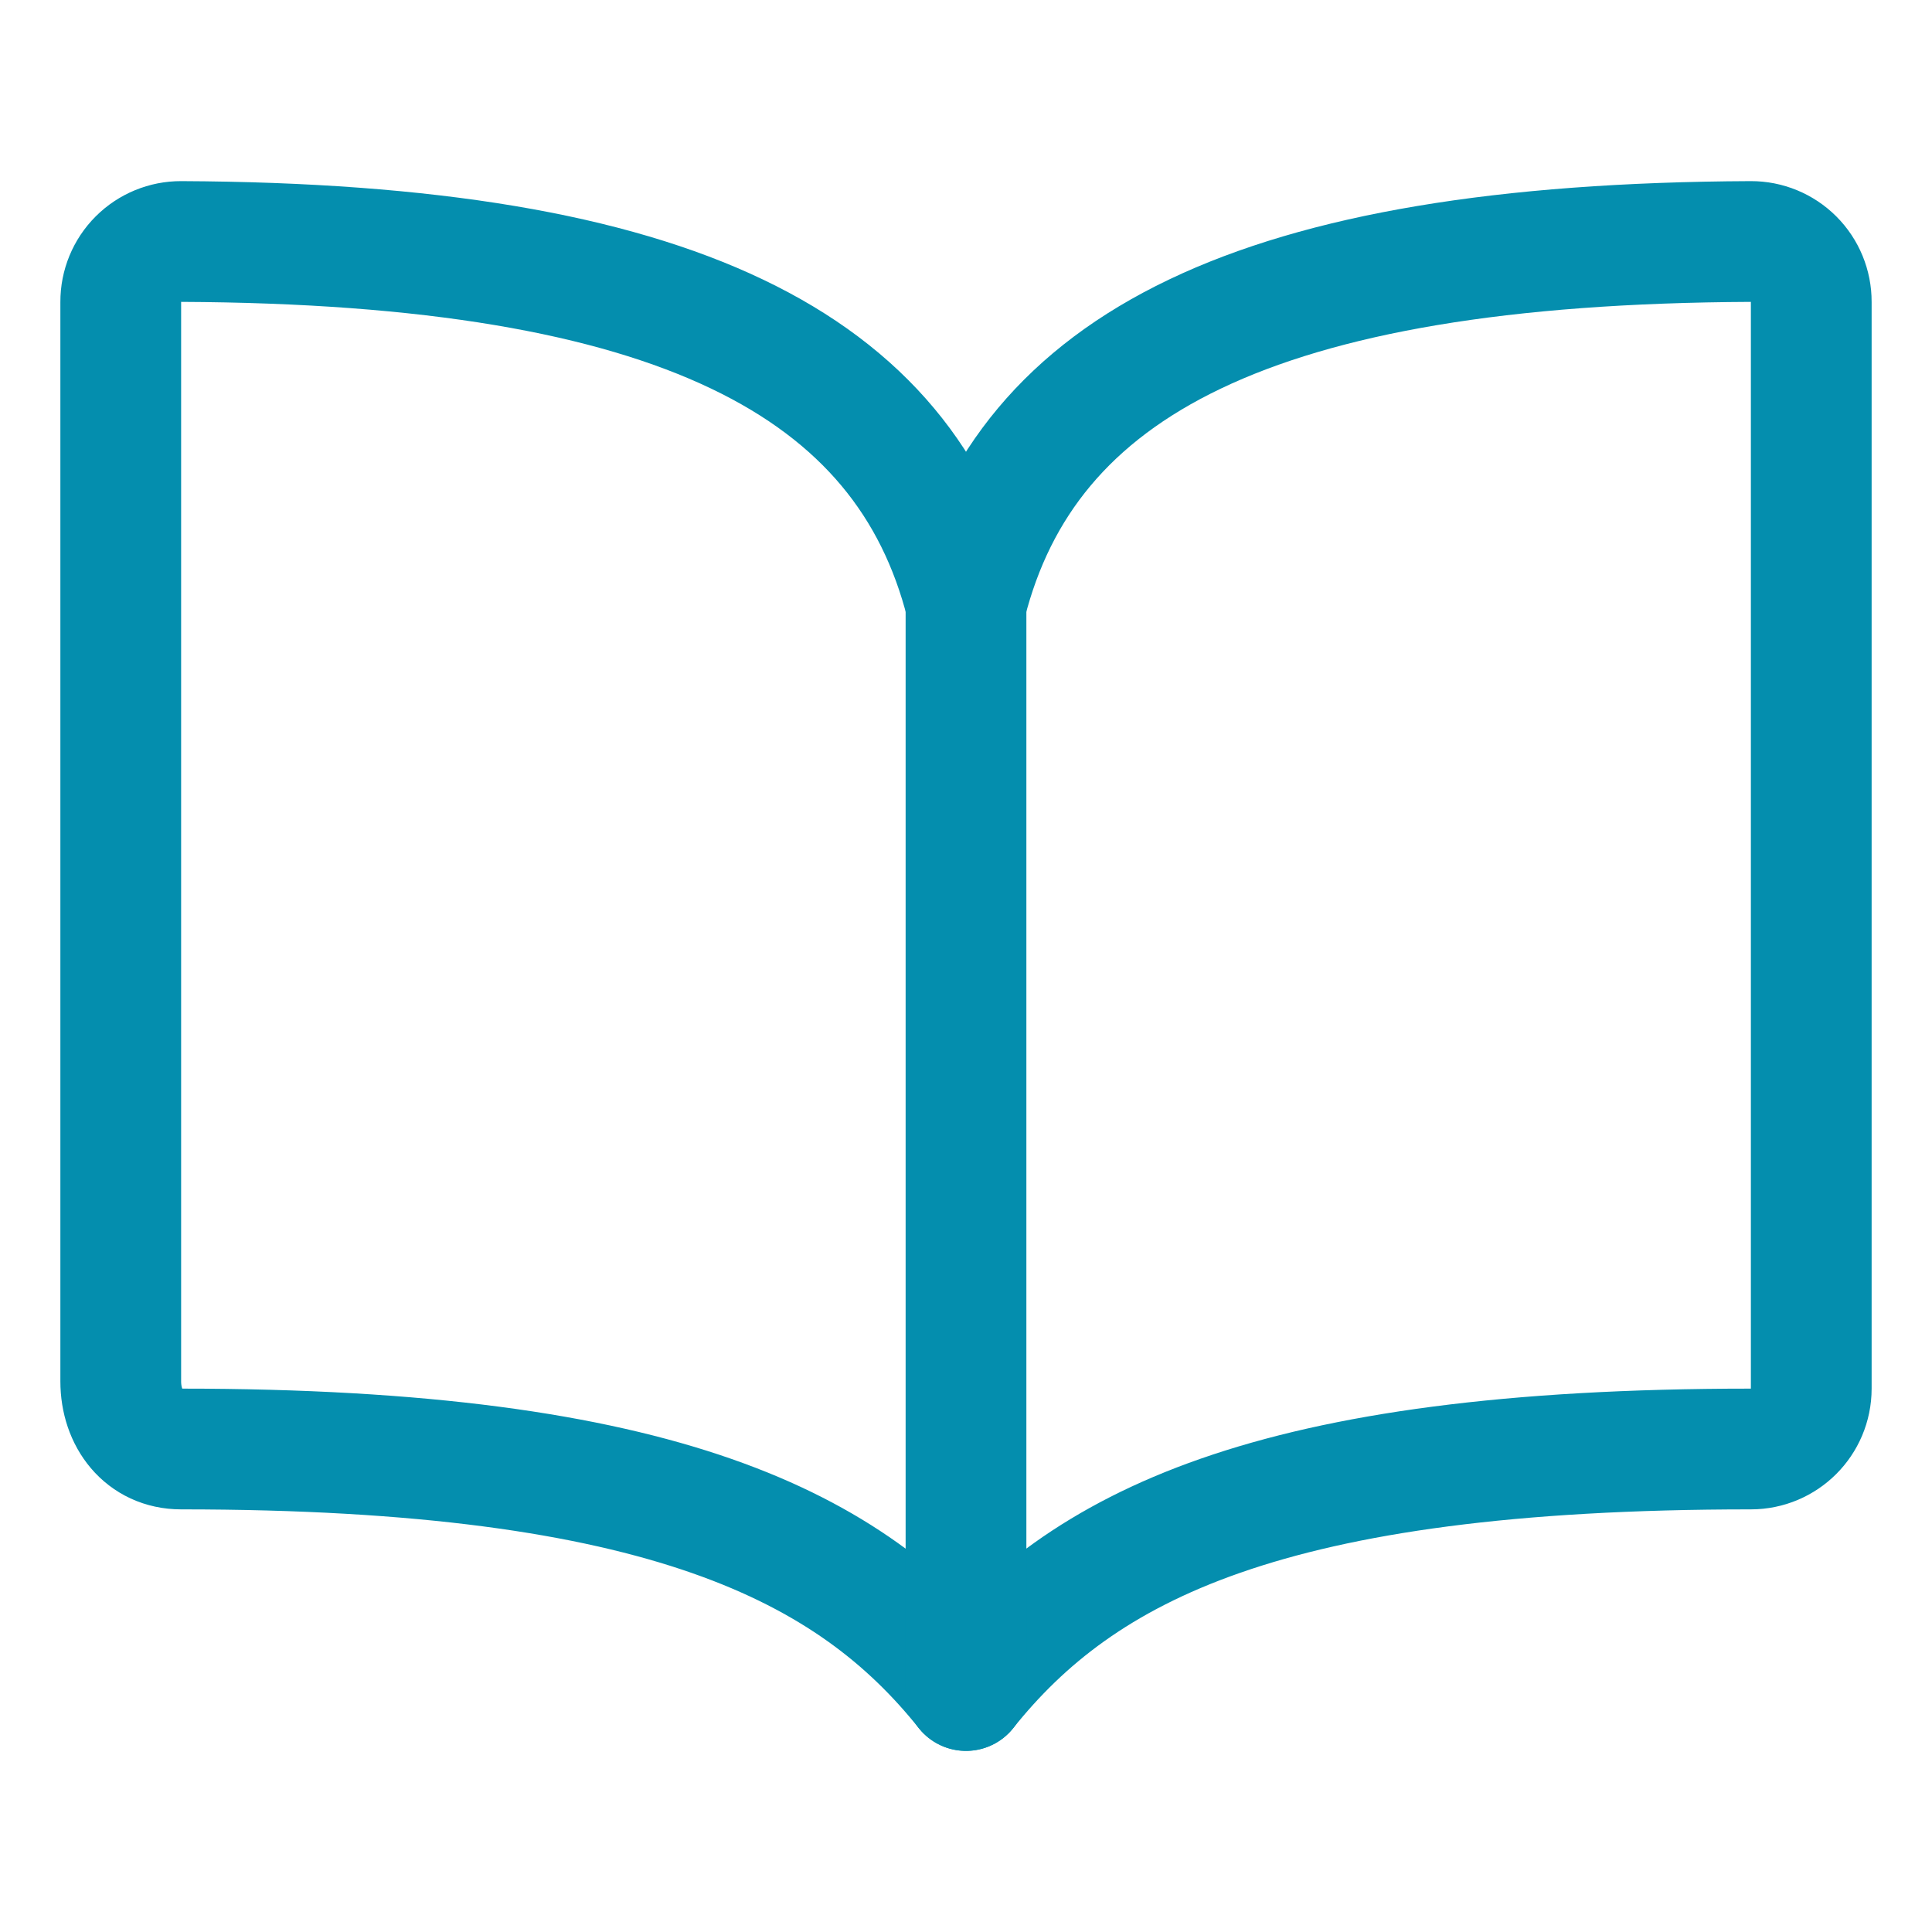
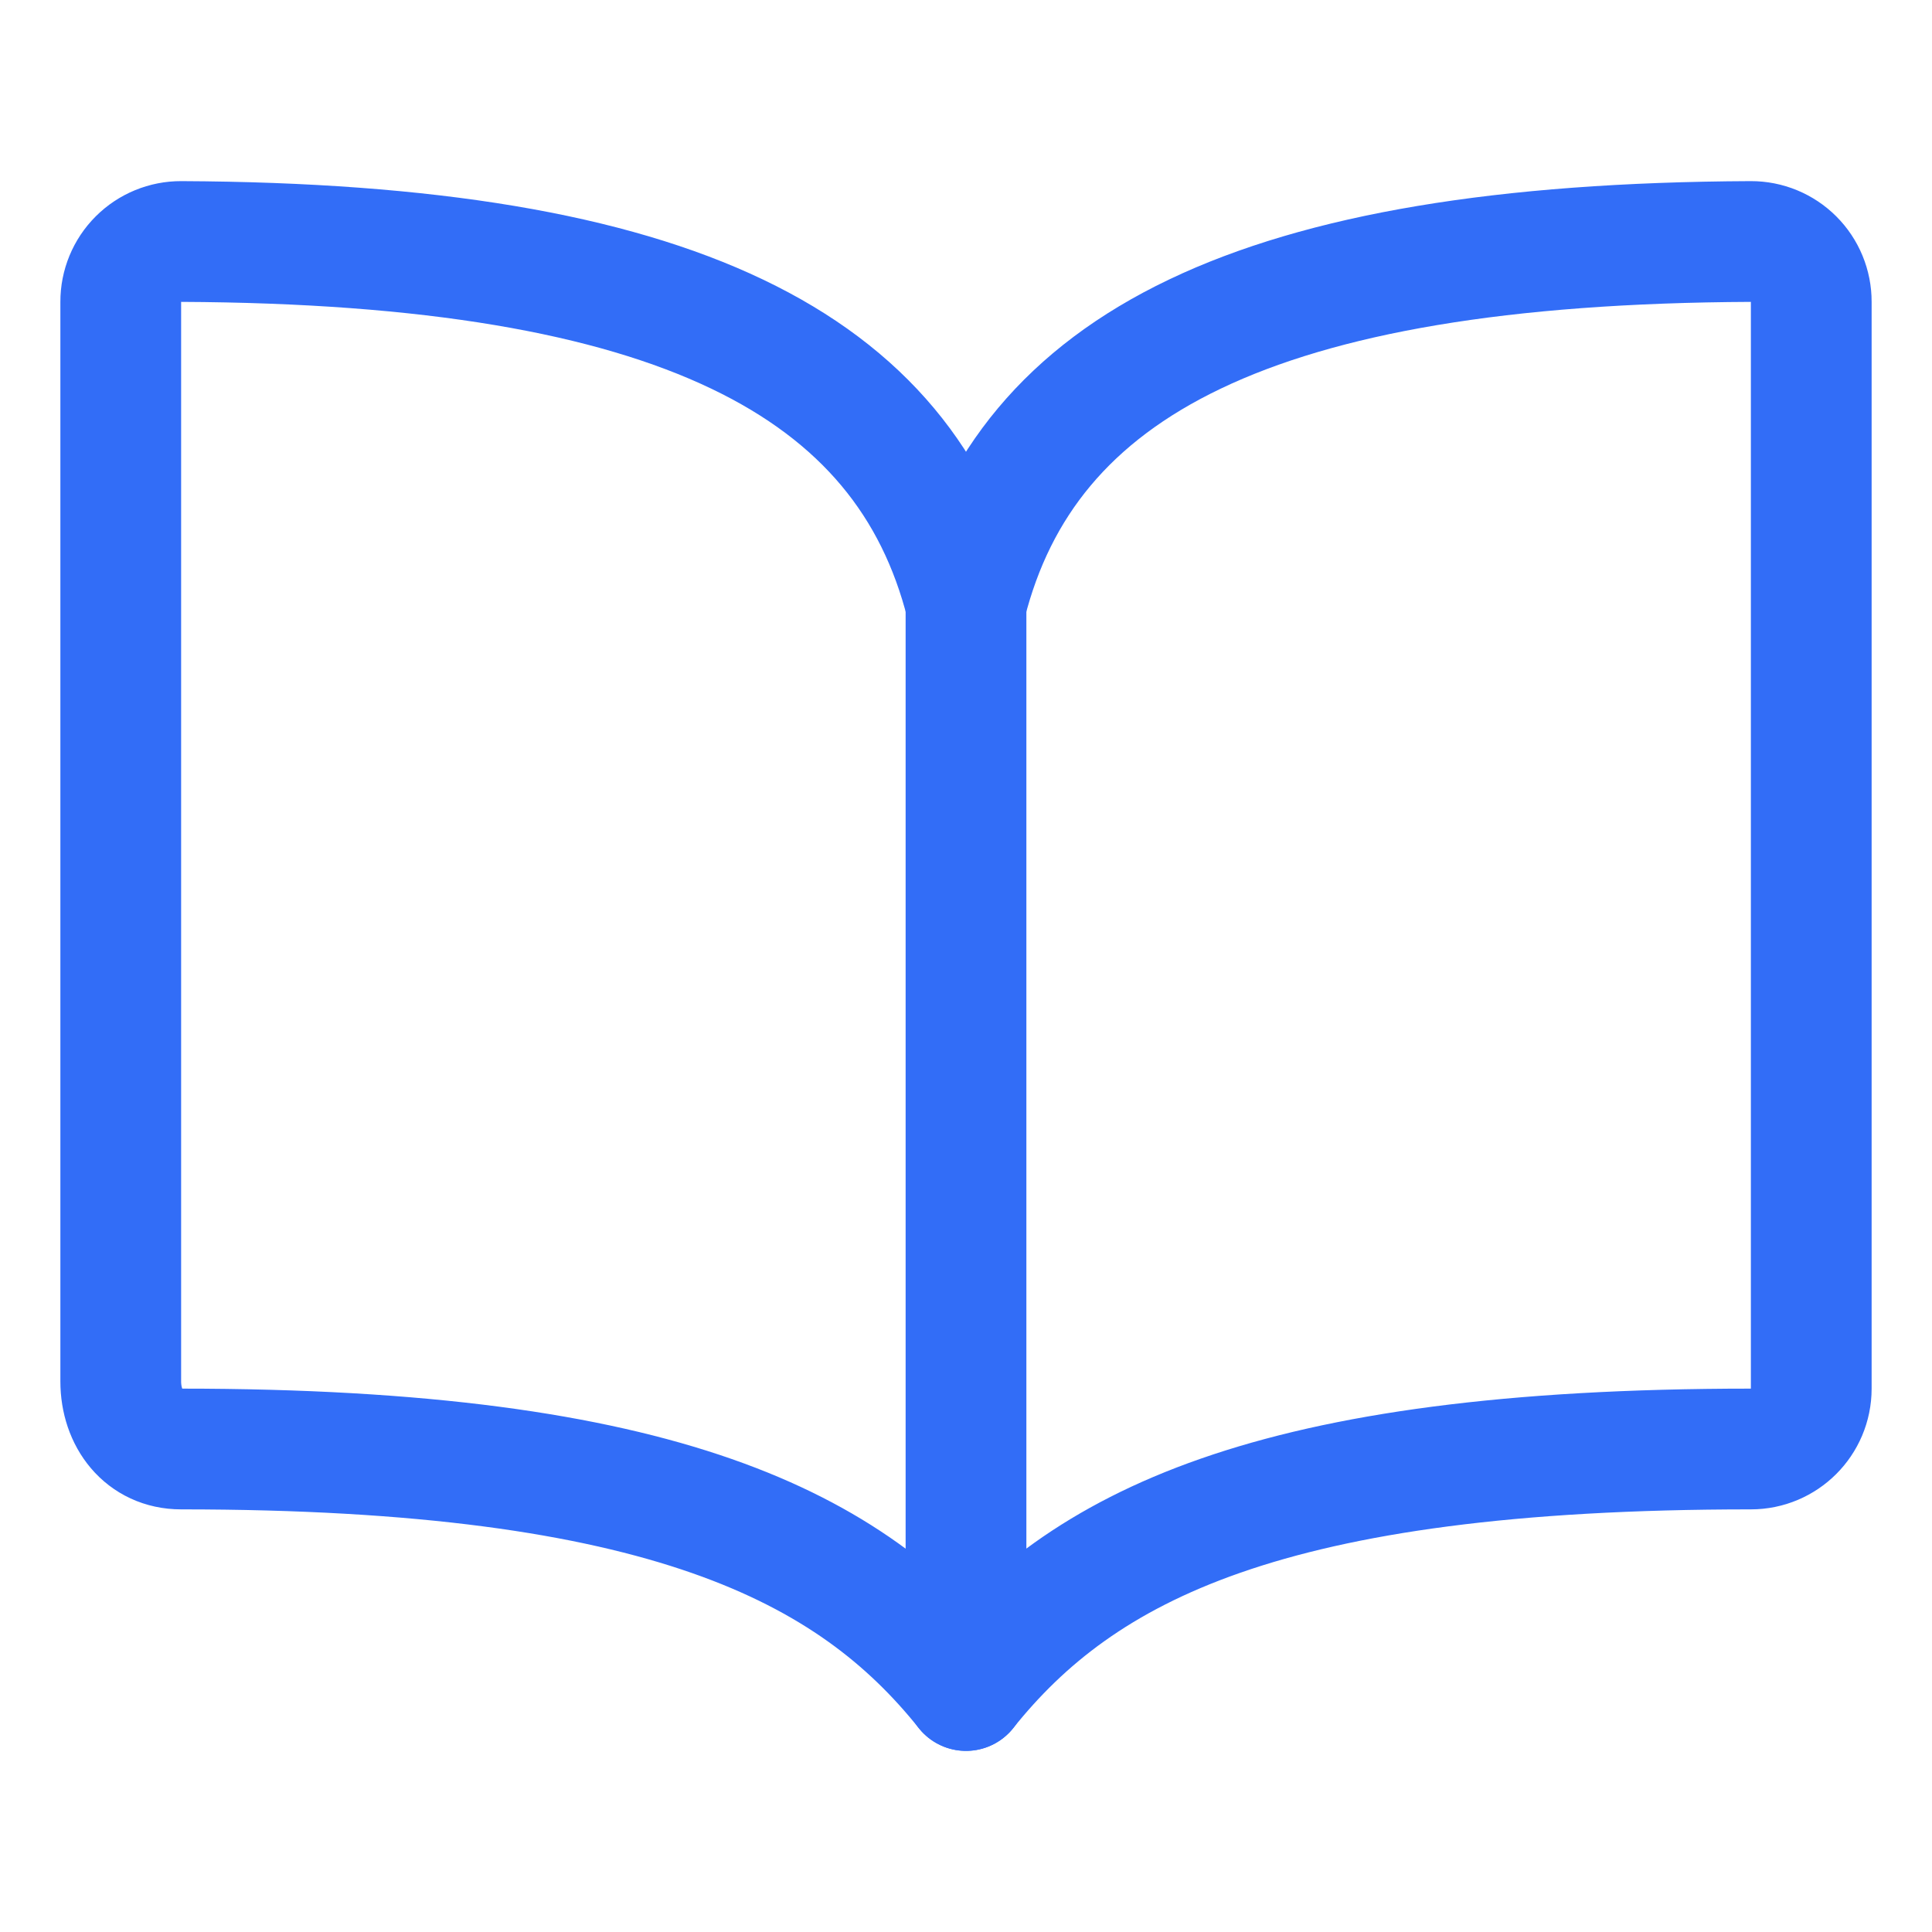
<svg xmlns="http://www.w3.org/2000/svg" width="21px" height="21px" viewBox="0 0 512 512">
-   <path d="M256,160c16-63.16,76.43-95.41,208-96a15.94,15.94,0,0,1,16,16V368a16,16,0,0,1-16,16c-128,0-177.45,25.81-208,64-30.37-38-80-64-208-64-9.88,0-16-8.05-16-17.93V80A15.94,15.94,0,0,1,48,64C179.57,64.59,240,96.84,256,160Z" style="fill:none;stroke:#048EAE;stroke-linecap:round;stroke-linejoin:round;stroke-width:32px" />
-   <line x1="256" y1="160" x2="256" y2="448" style="fill:none;stroke:#048EAE;stroke-linecap:round;stroke-linejoin:round;stroke-width:32px" />
+   <path d="M256,160c16-63.16,76.43-95.41,208-96a15.94,15.94,0,0,1,16,16V368a16,16,0,0,1-16,16c-128,0-177.45,25.81-208,64-30.37-38-80-64-208-64-9.88,0-16-8.05-16-17.93V80A15.94,15.94,0,0,1,48,64C179.57,64.59,240,96.84,256,160Z" style="fill:none;stroke:#326DF7;stroke-linecap:round;stroke-linejoin:round;stroke-width:32px" />
+   <line x1="256" y1="160" x2="256" y2="448" style="fill:none;stroke:#326DF7;stroke-linecap:round;stroke-linejoin:round;stroke-width:32px" />
</svg>
